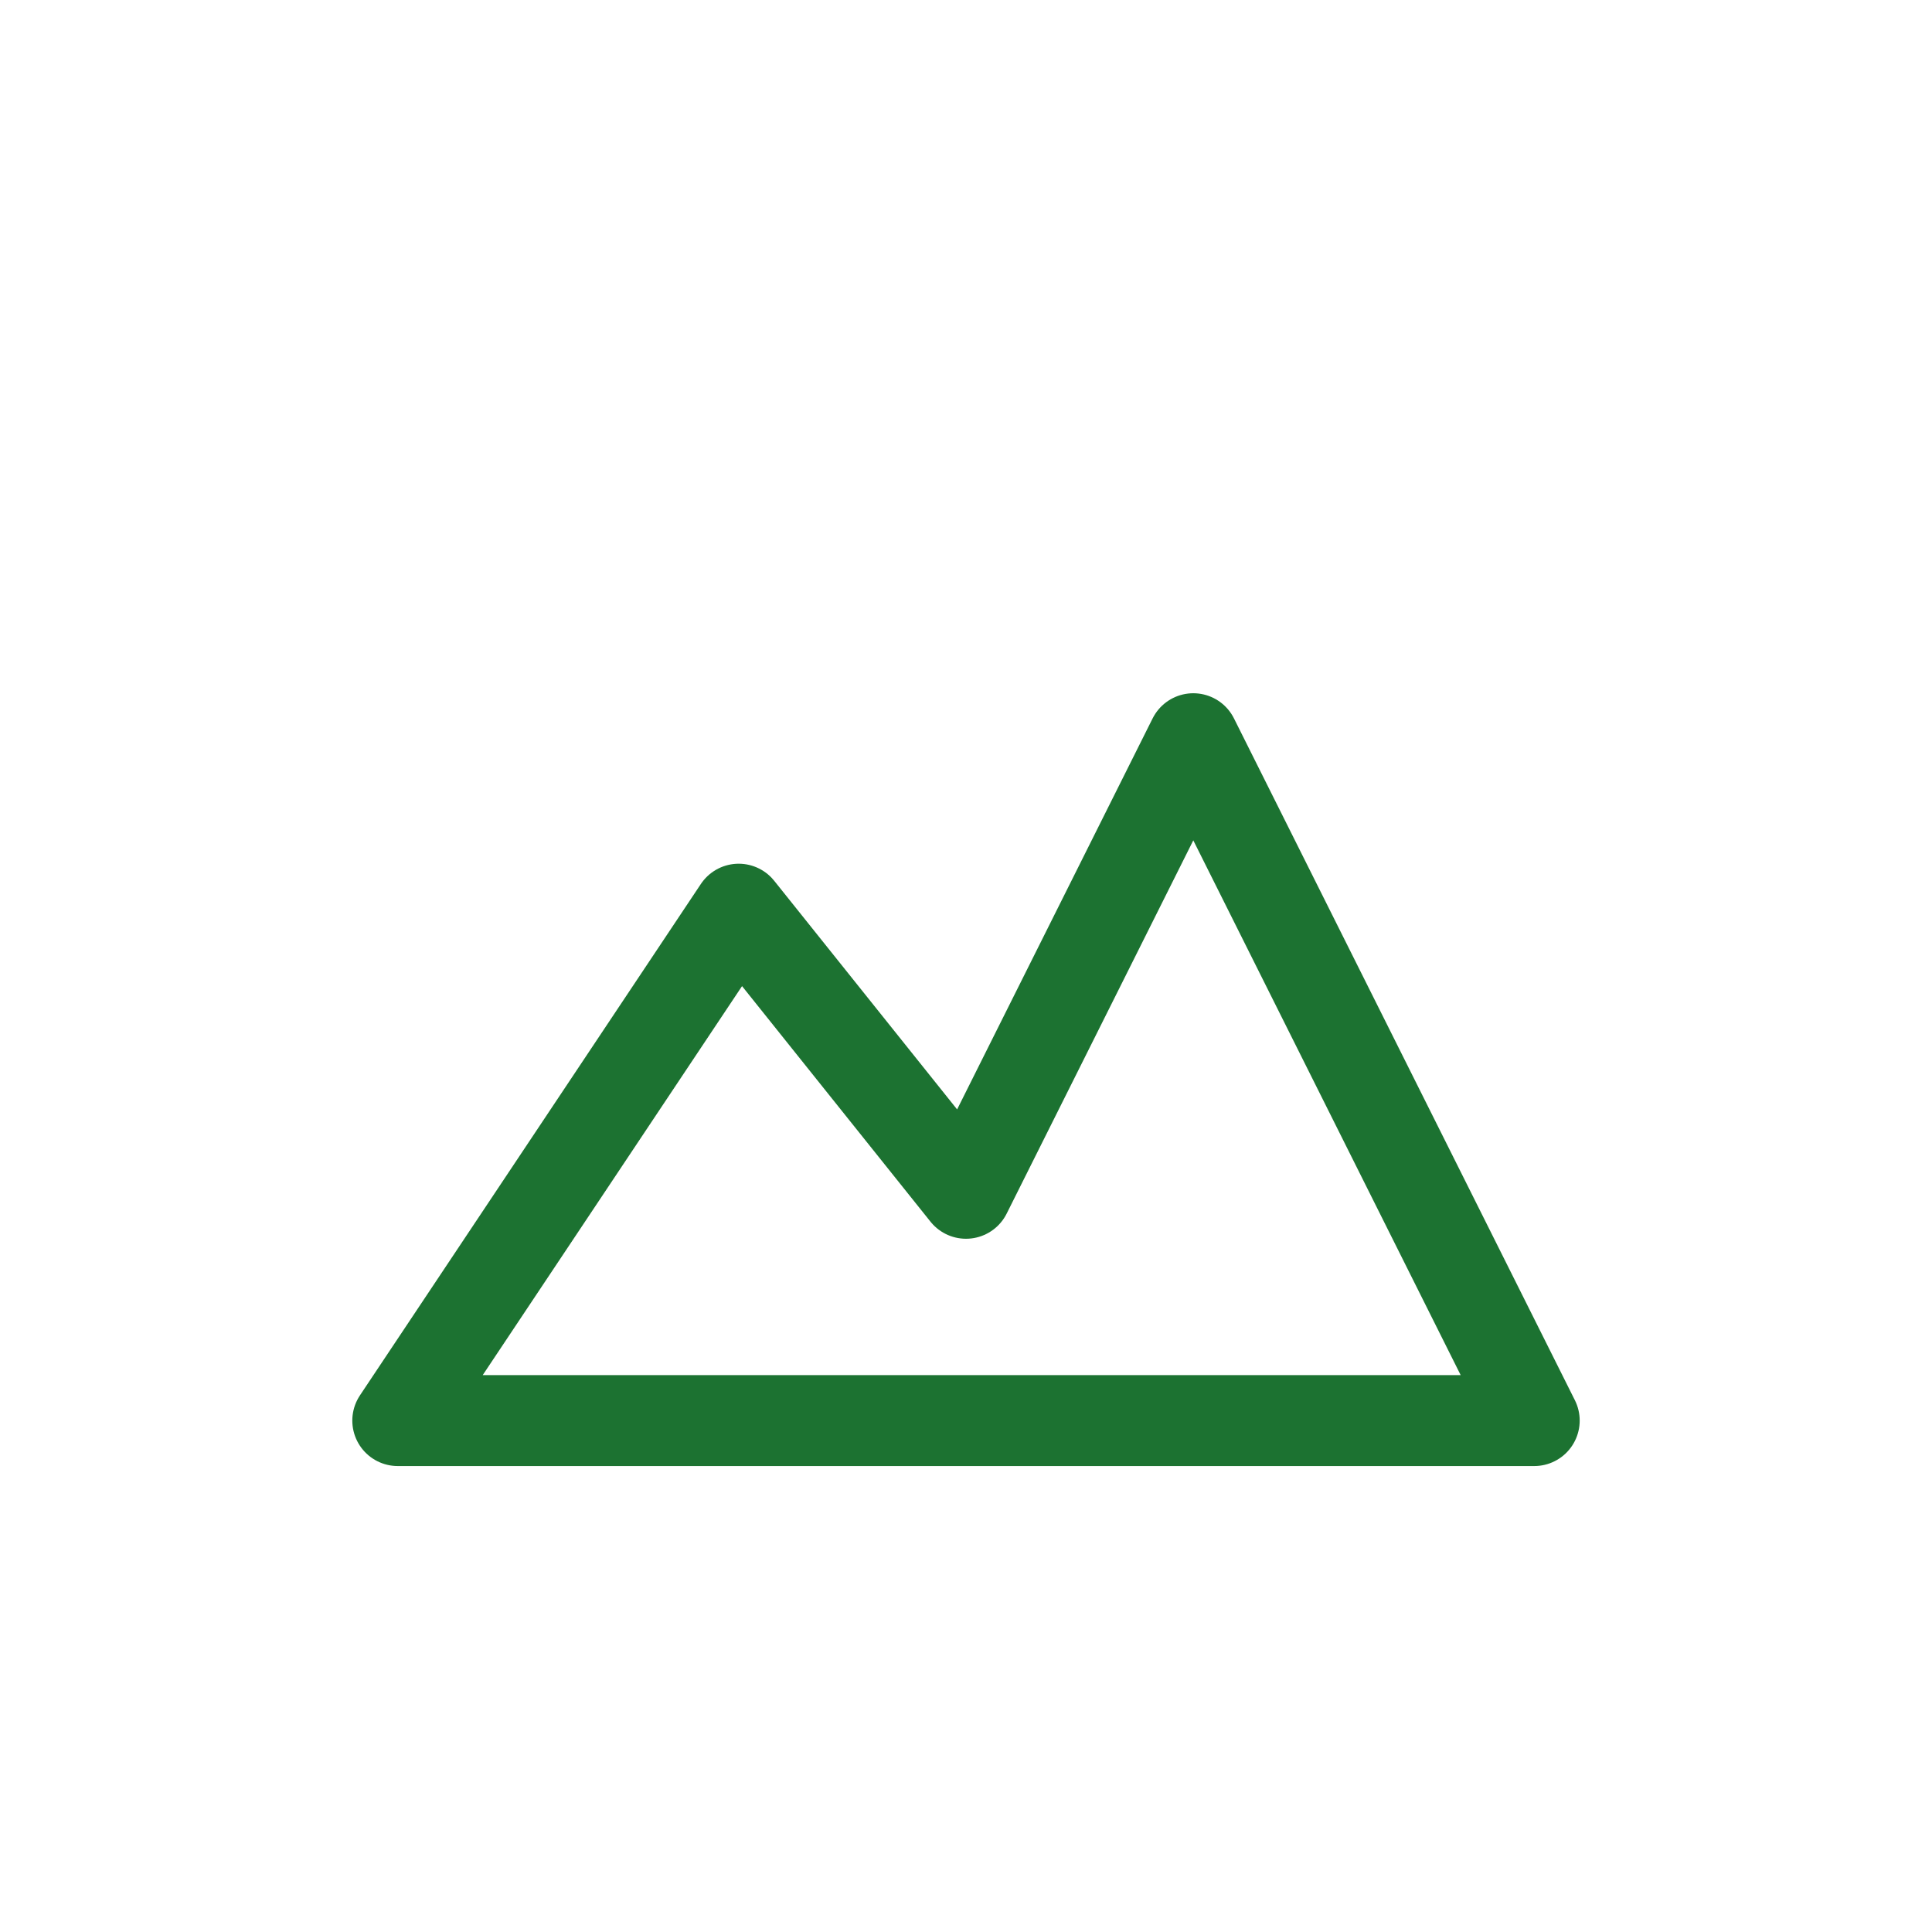
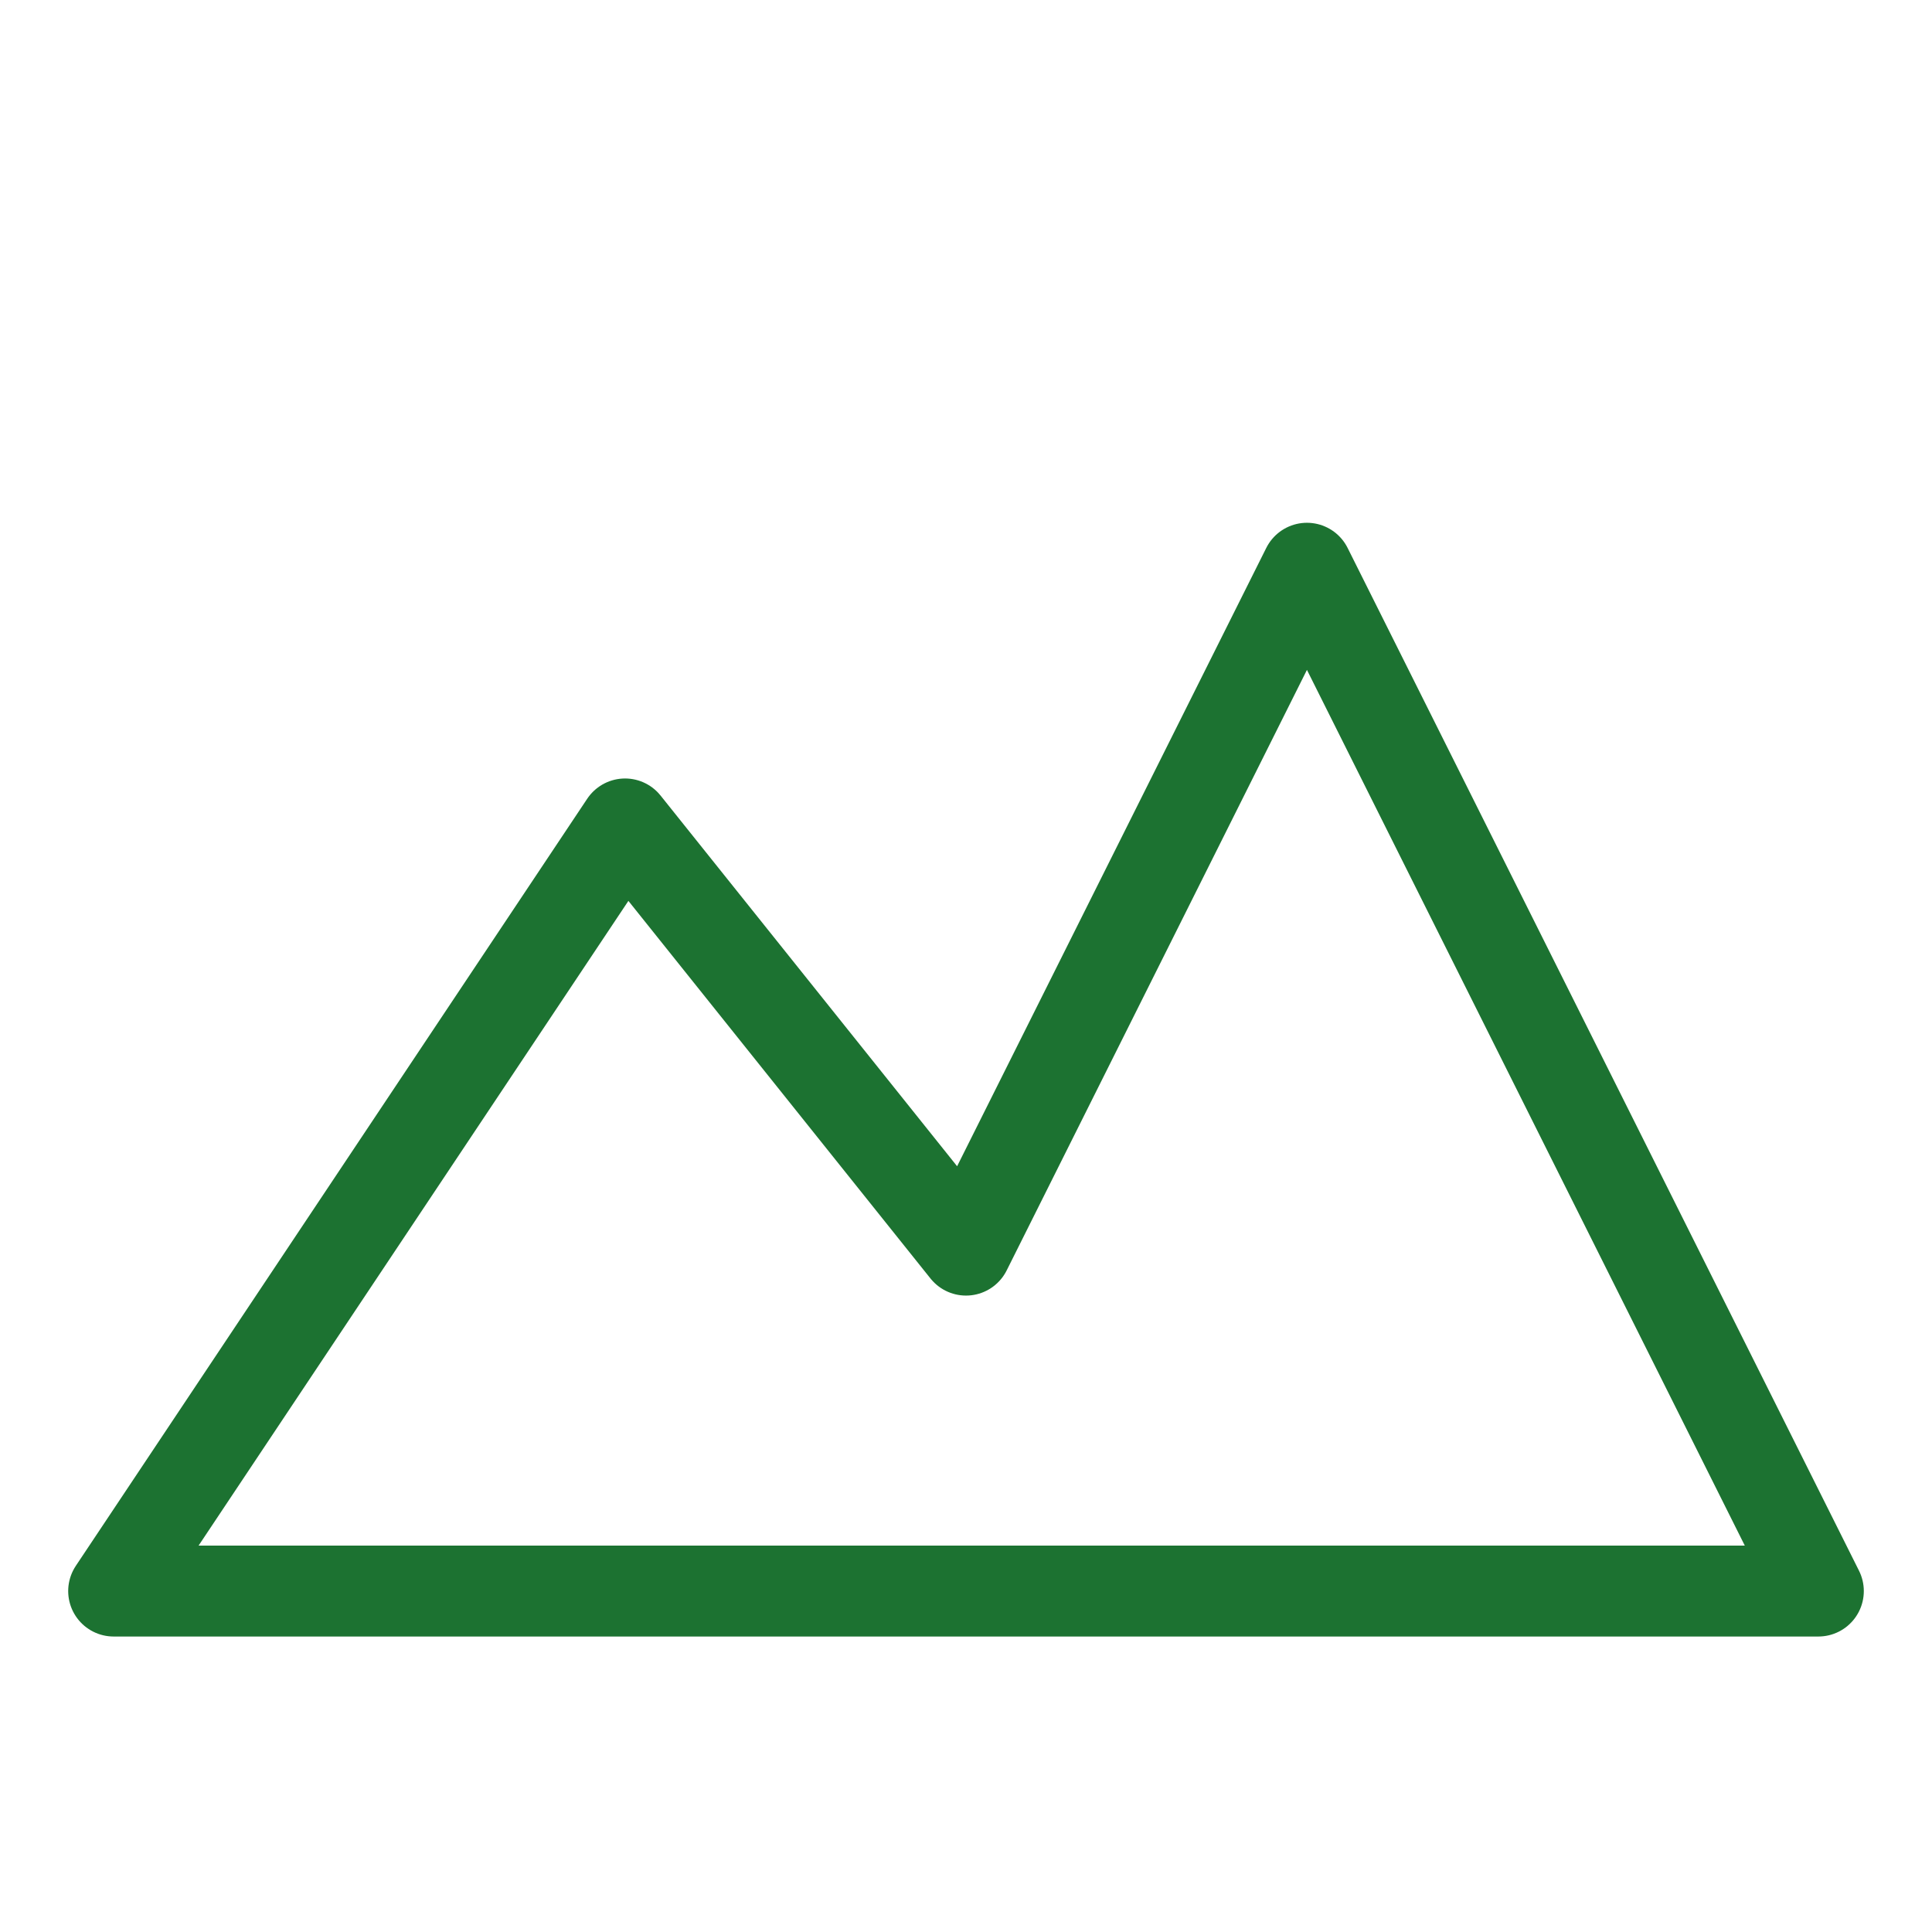
<svg xmlns="http://www.w3.org/2000/svg" viewBox="-5 -5 34 34" fill="none" stroke="#1C7231" stroke-width="1.6" stroke-linecap="round" stroke-linejoin="round">
-   <path d="M2 20L8 11l4 5 4-8 6 12H2z" />
+   <path d="M-3 23L6 9.5l6 7.5 6-12 9 18H-3z" />
</svg>
